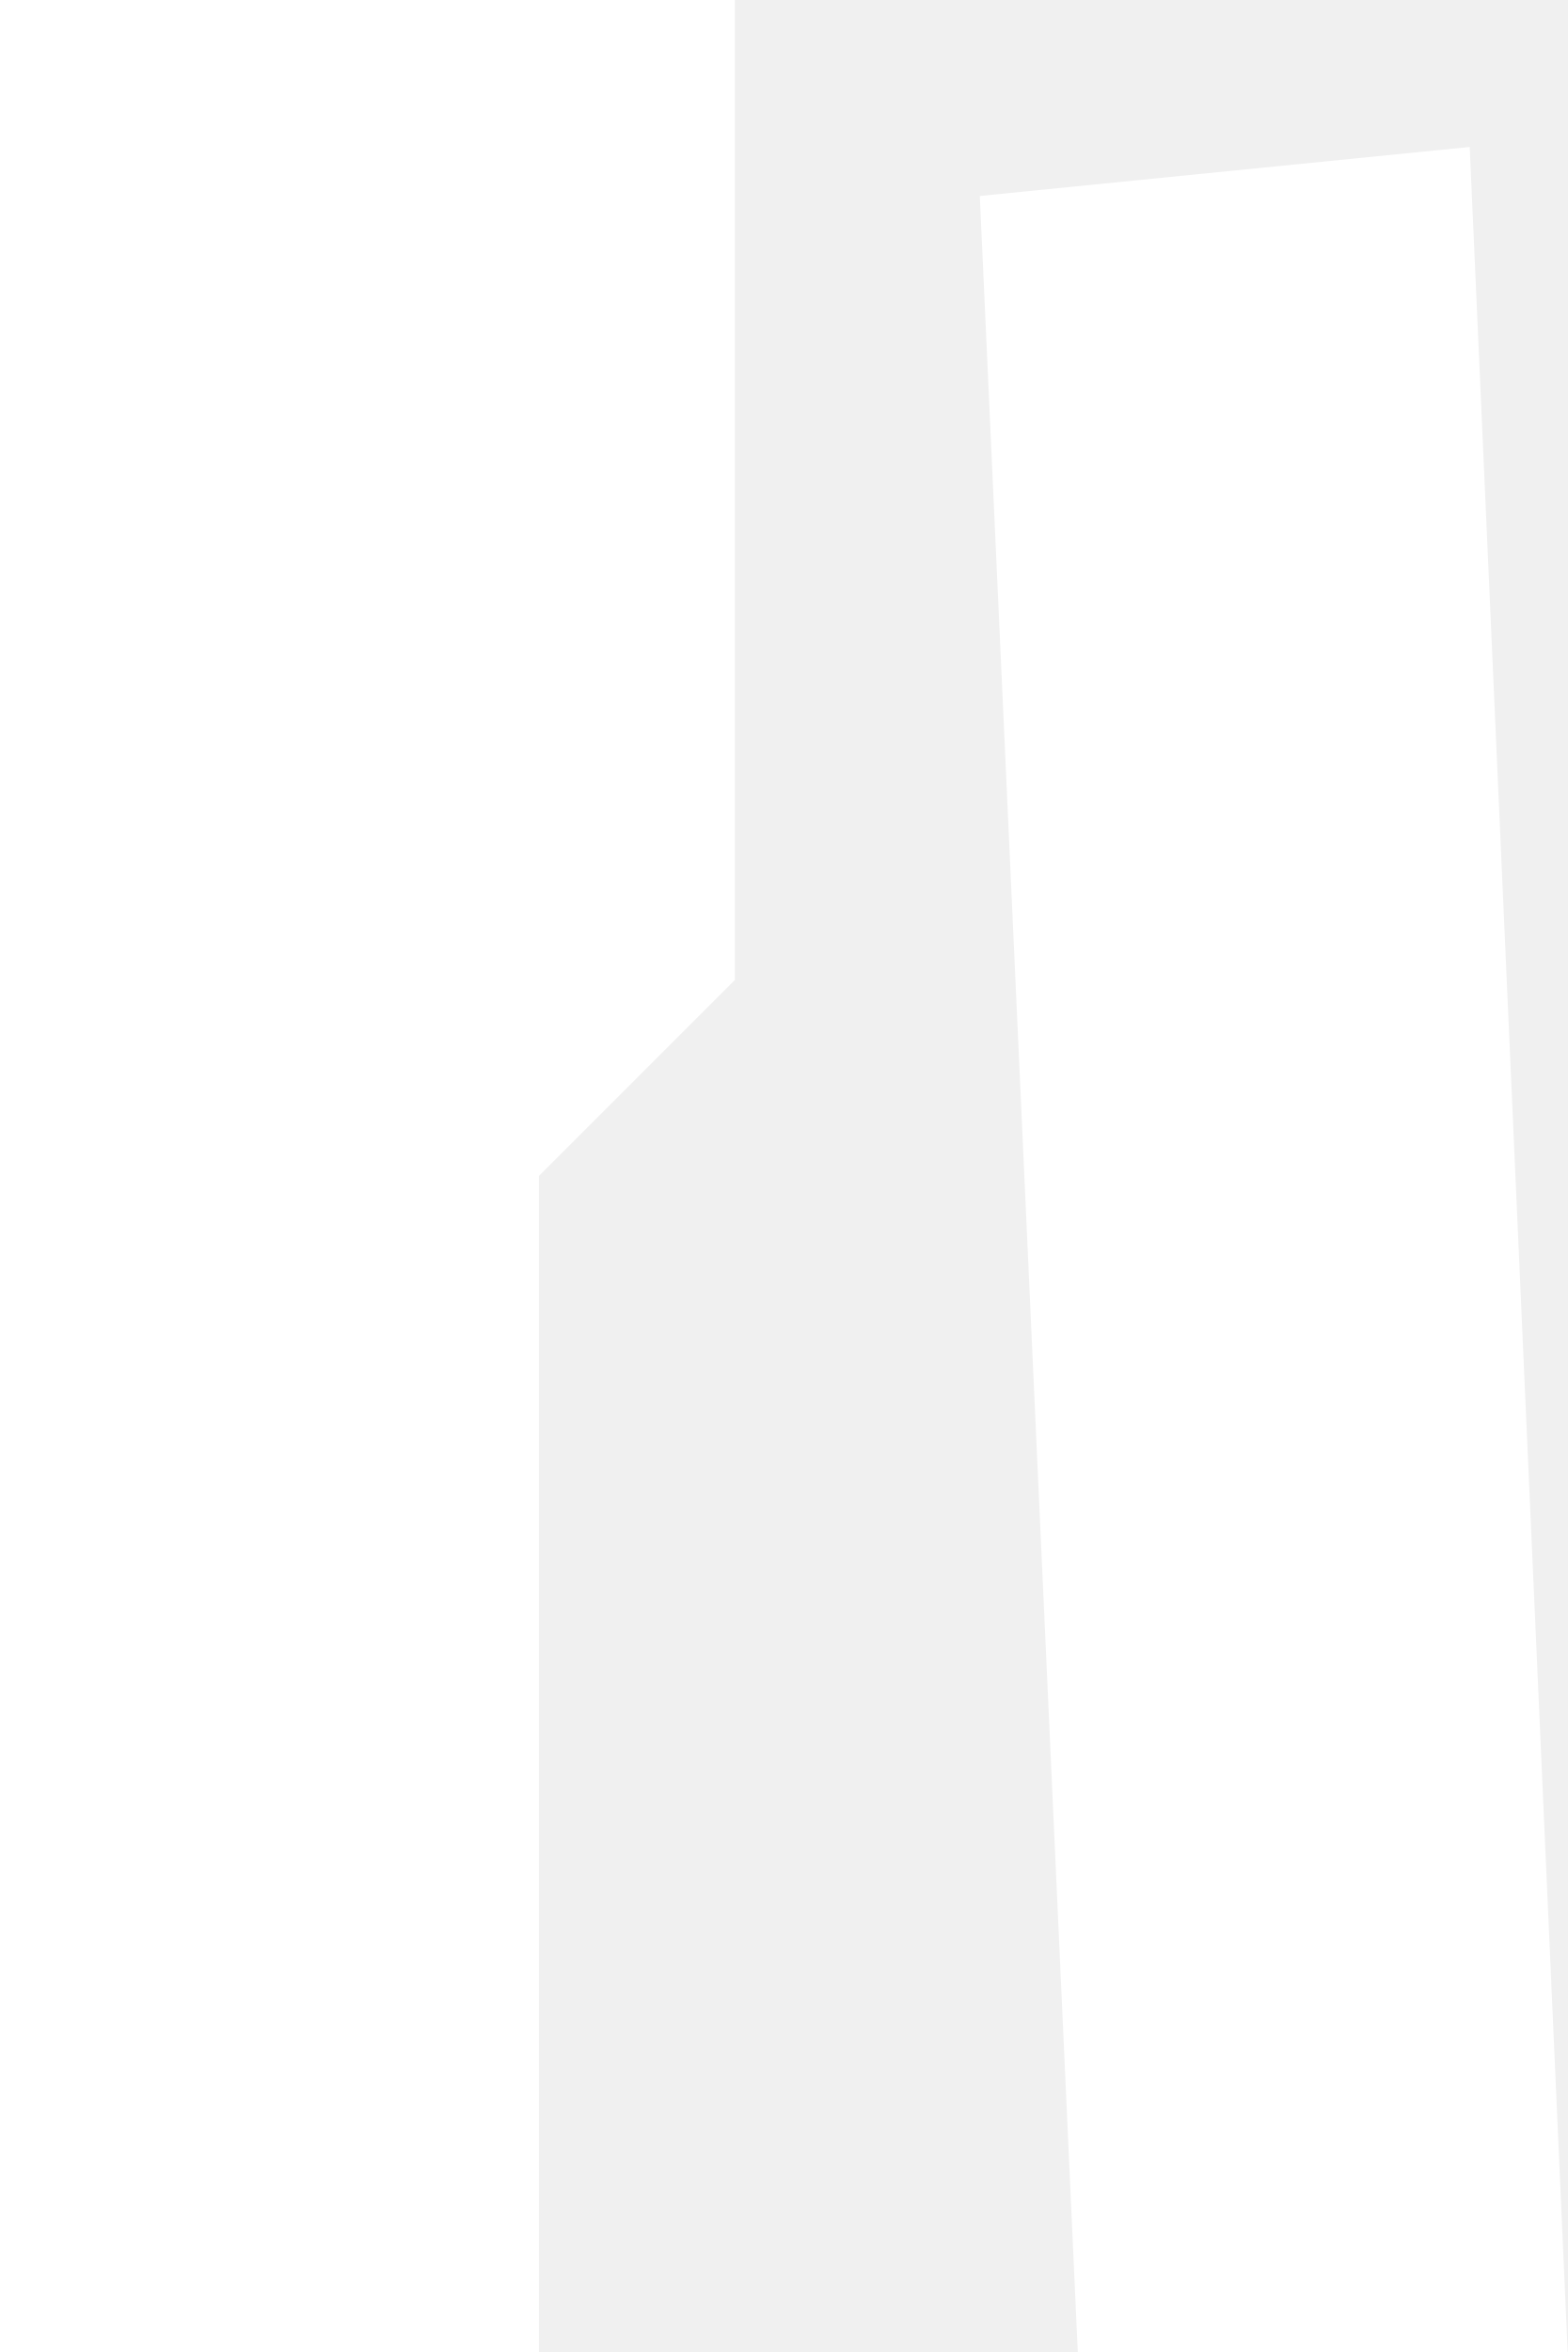
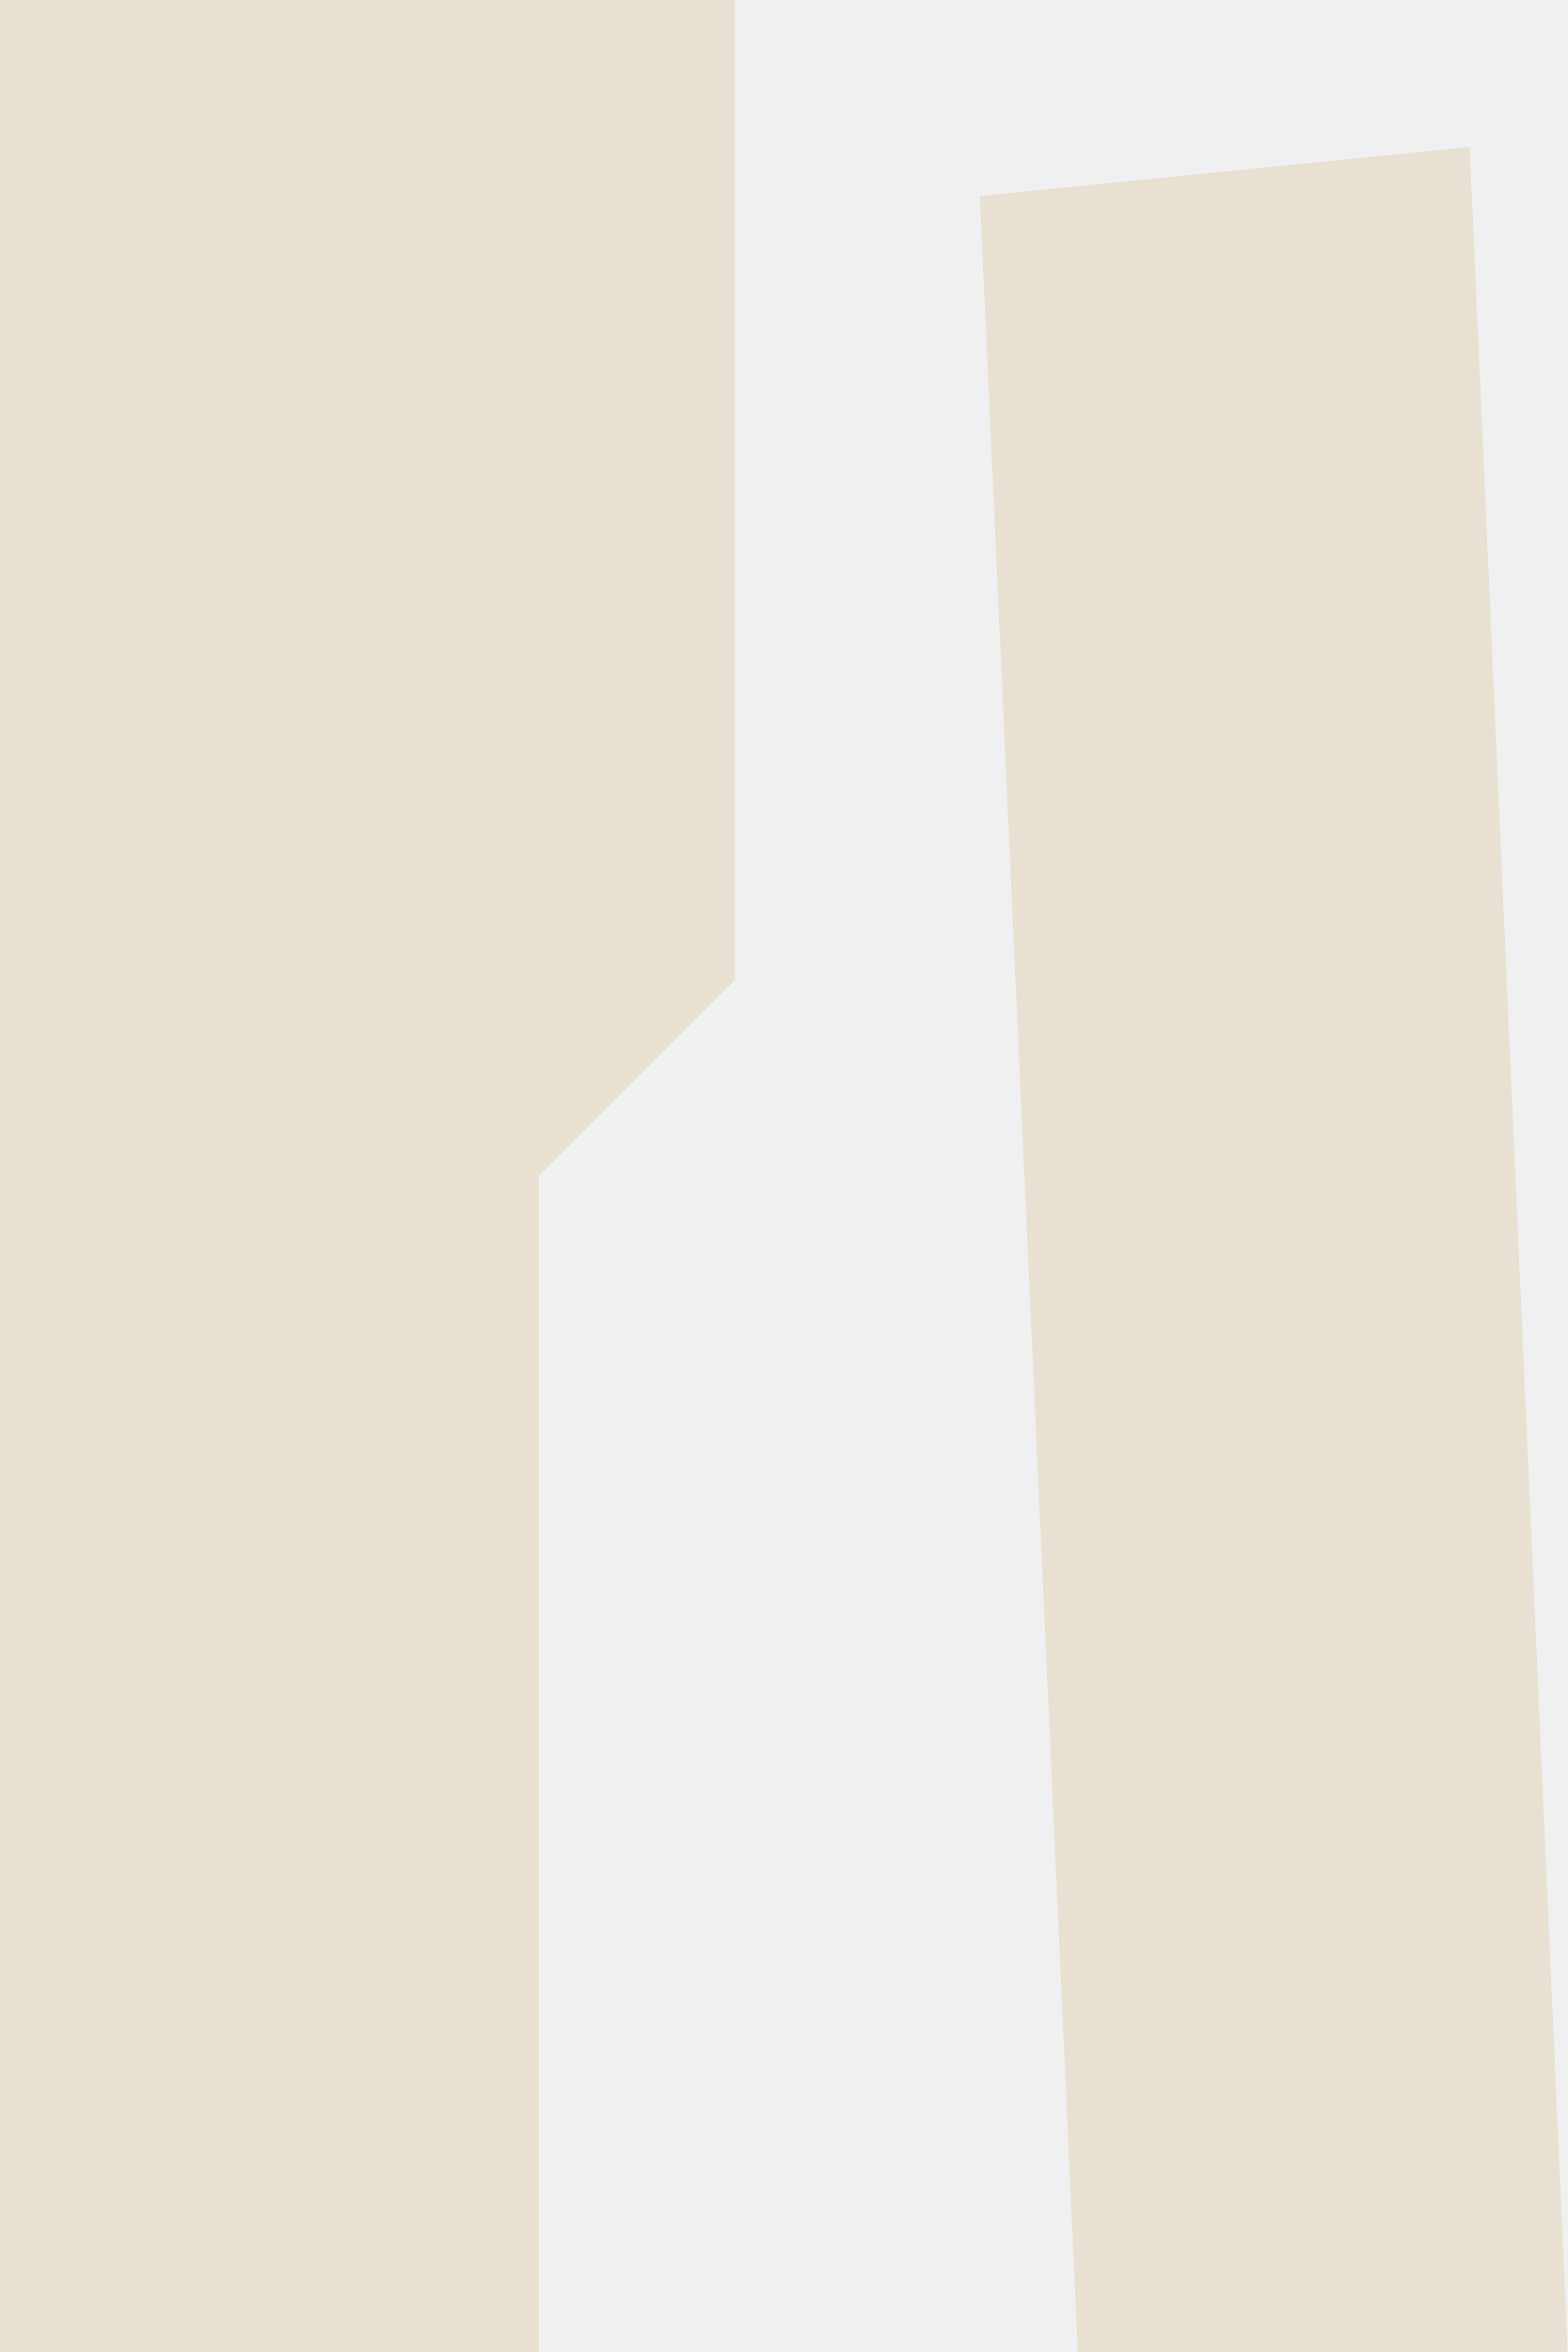
<svg xmlns="http://www.w3.org/2000/svg" width="128" height="192" viewBox="72 32 128 192">
-   <path d="M 72 32 L 132 32 L 132 112 L 116 128 L 116 224 L 72 224 Z" fill="#FFFFFF" />
-   <path d="M 152 48 L 192 44 L 200 224 L 160 224 Z" fill="#FFFFFF" />
+   <path d="M 72 32 L 132 32 L 132 112 L 116 128 L 116 224 L 72 224 Z" fill="#E8E1D2" />
+   <path d="M 152 48 L 192 44 L 200 224 L 160 224 Z" fill="#E8E1D2" />
</svg>
